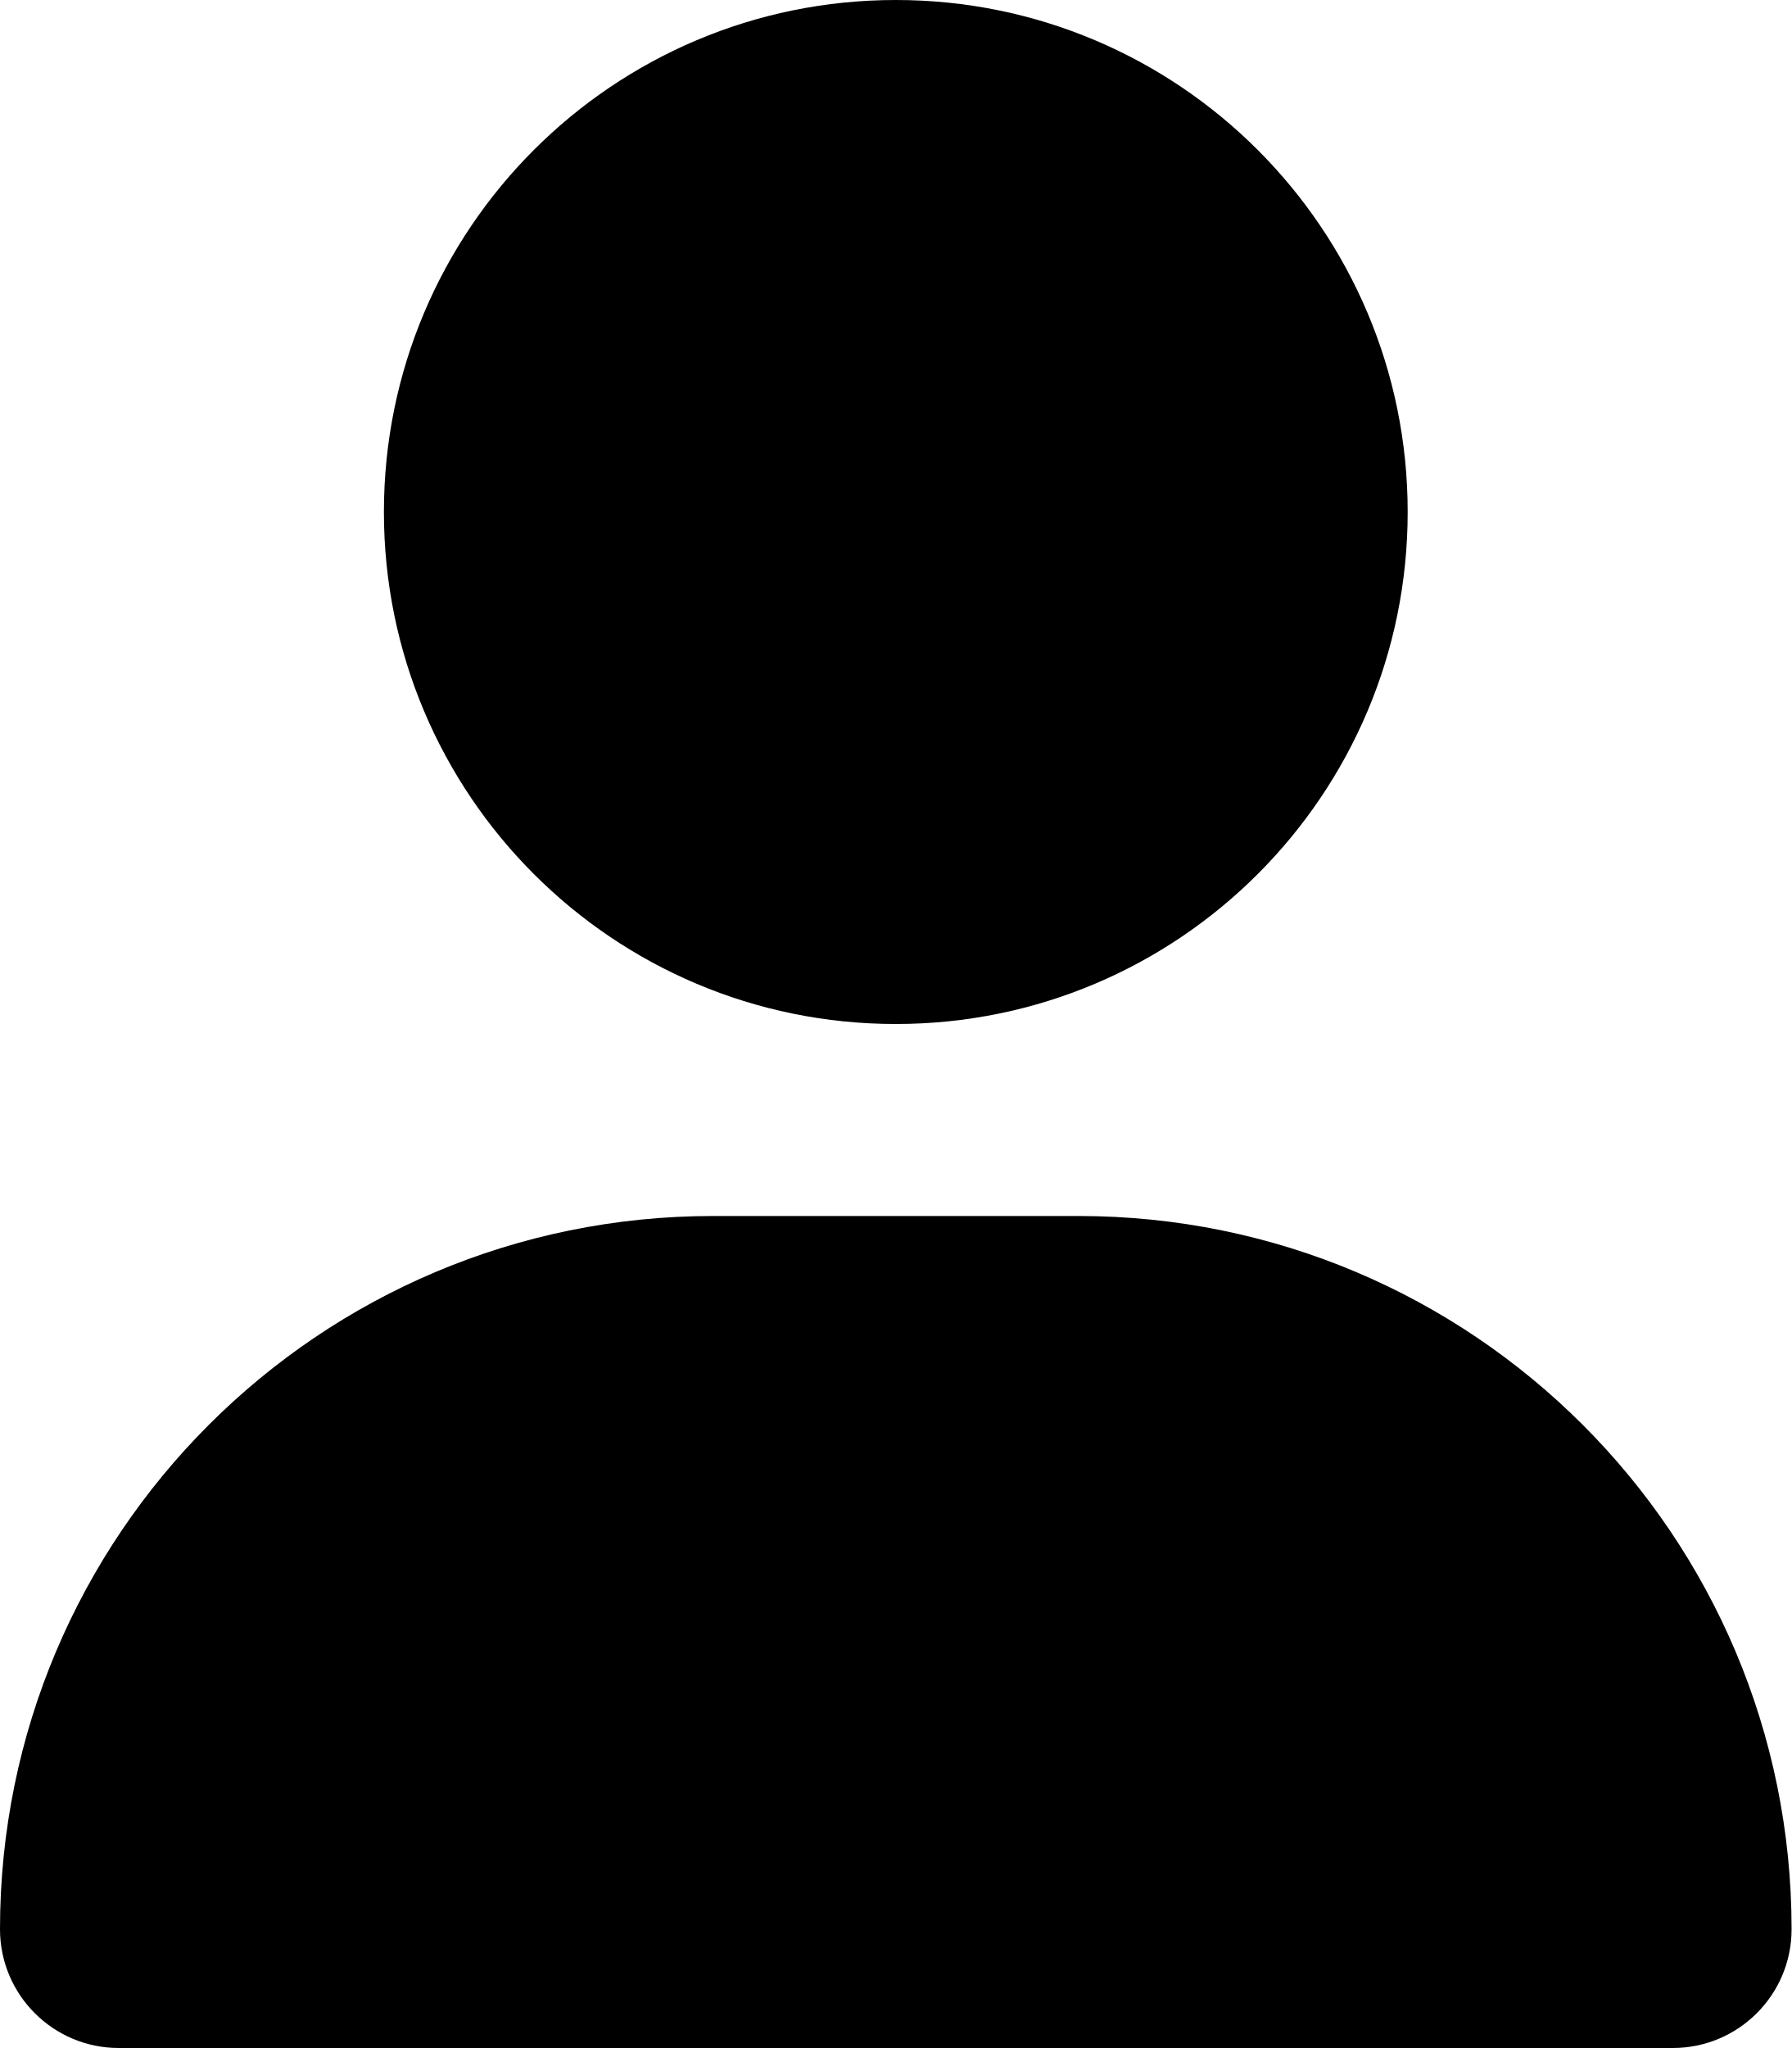
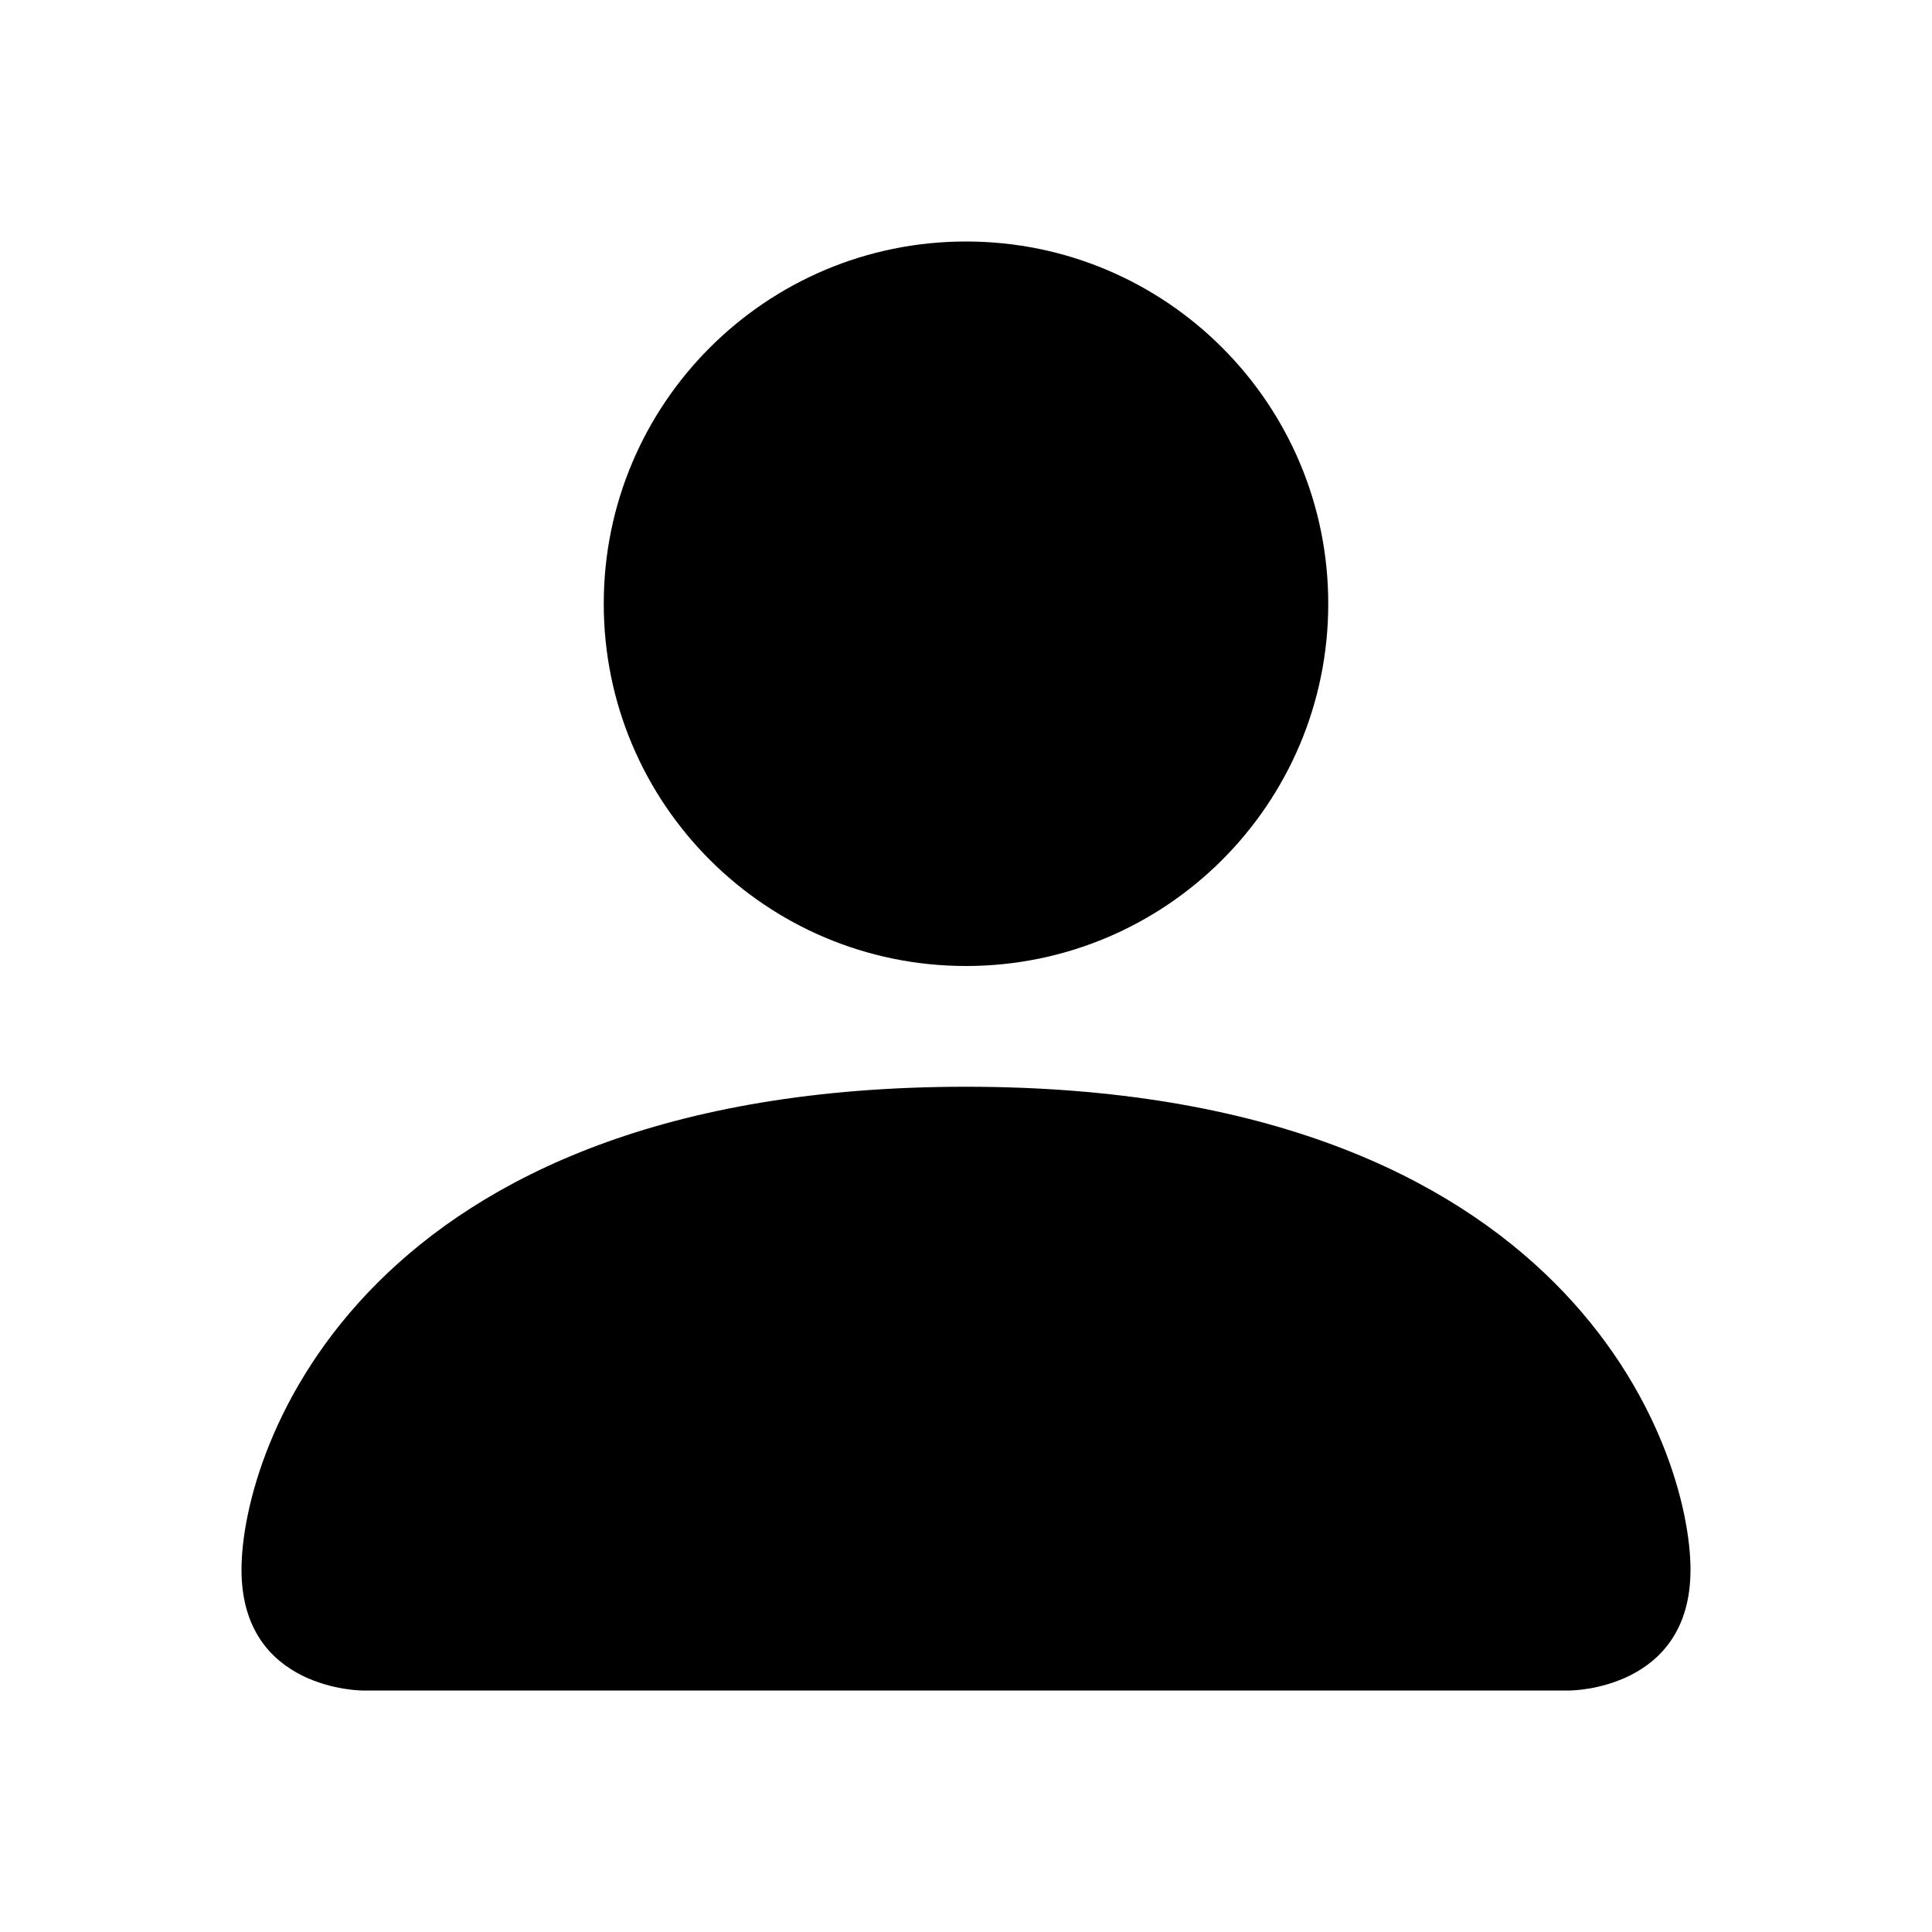
- <svg xmlns="http://www.w3.org/2000/svg" viewBox="0 0 448 512">
-   <path d="M224 256A128 128 0 1 0 224 0a128 128 0 1 0 0 256zm-45.7 48C79.8 304 0 383.8 0 482.3C0 498.7 13.3 512 29.7 512l388.6 0c16.4 0 29.7-13.3 29.7-29.7C448 383.8 368.2 304 269.7 304l-91.4 0z" />
+ <svg xmlns="http://www.w3.org/2000/svg" width="16" height="16" fill="currentColor" class="bi bi-person-fill" viewBox="0 0 16 16">
+   <path d="M3 14s-1 0-1-1 1-4 6-4 6 3 6 4-1 1-1 1zm5-6a3 3 0 1 0 0-6 3 3 0 0 0 0 6" />
</svg>
